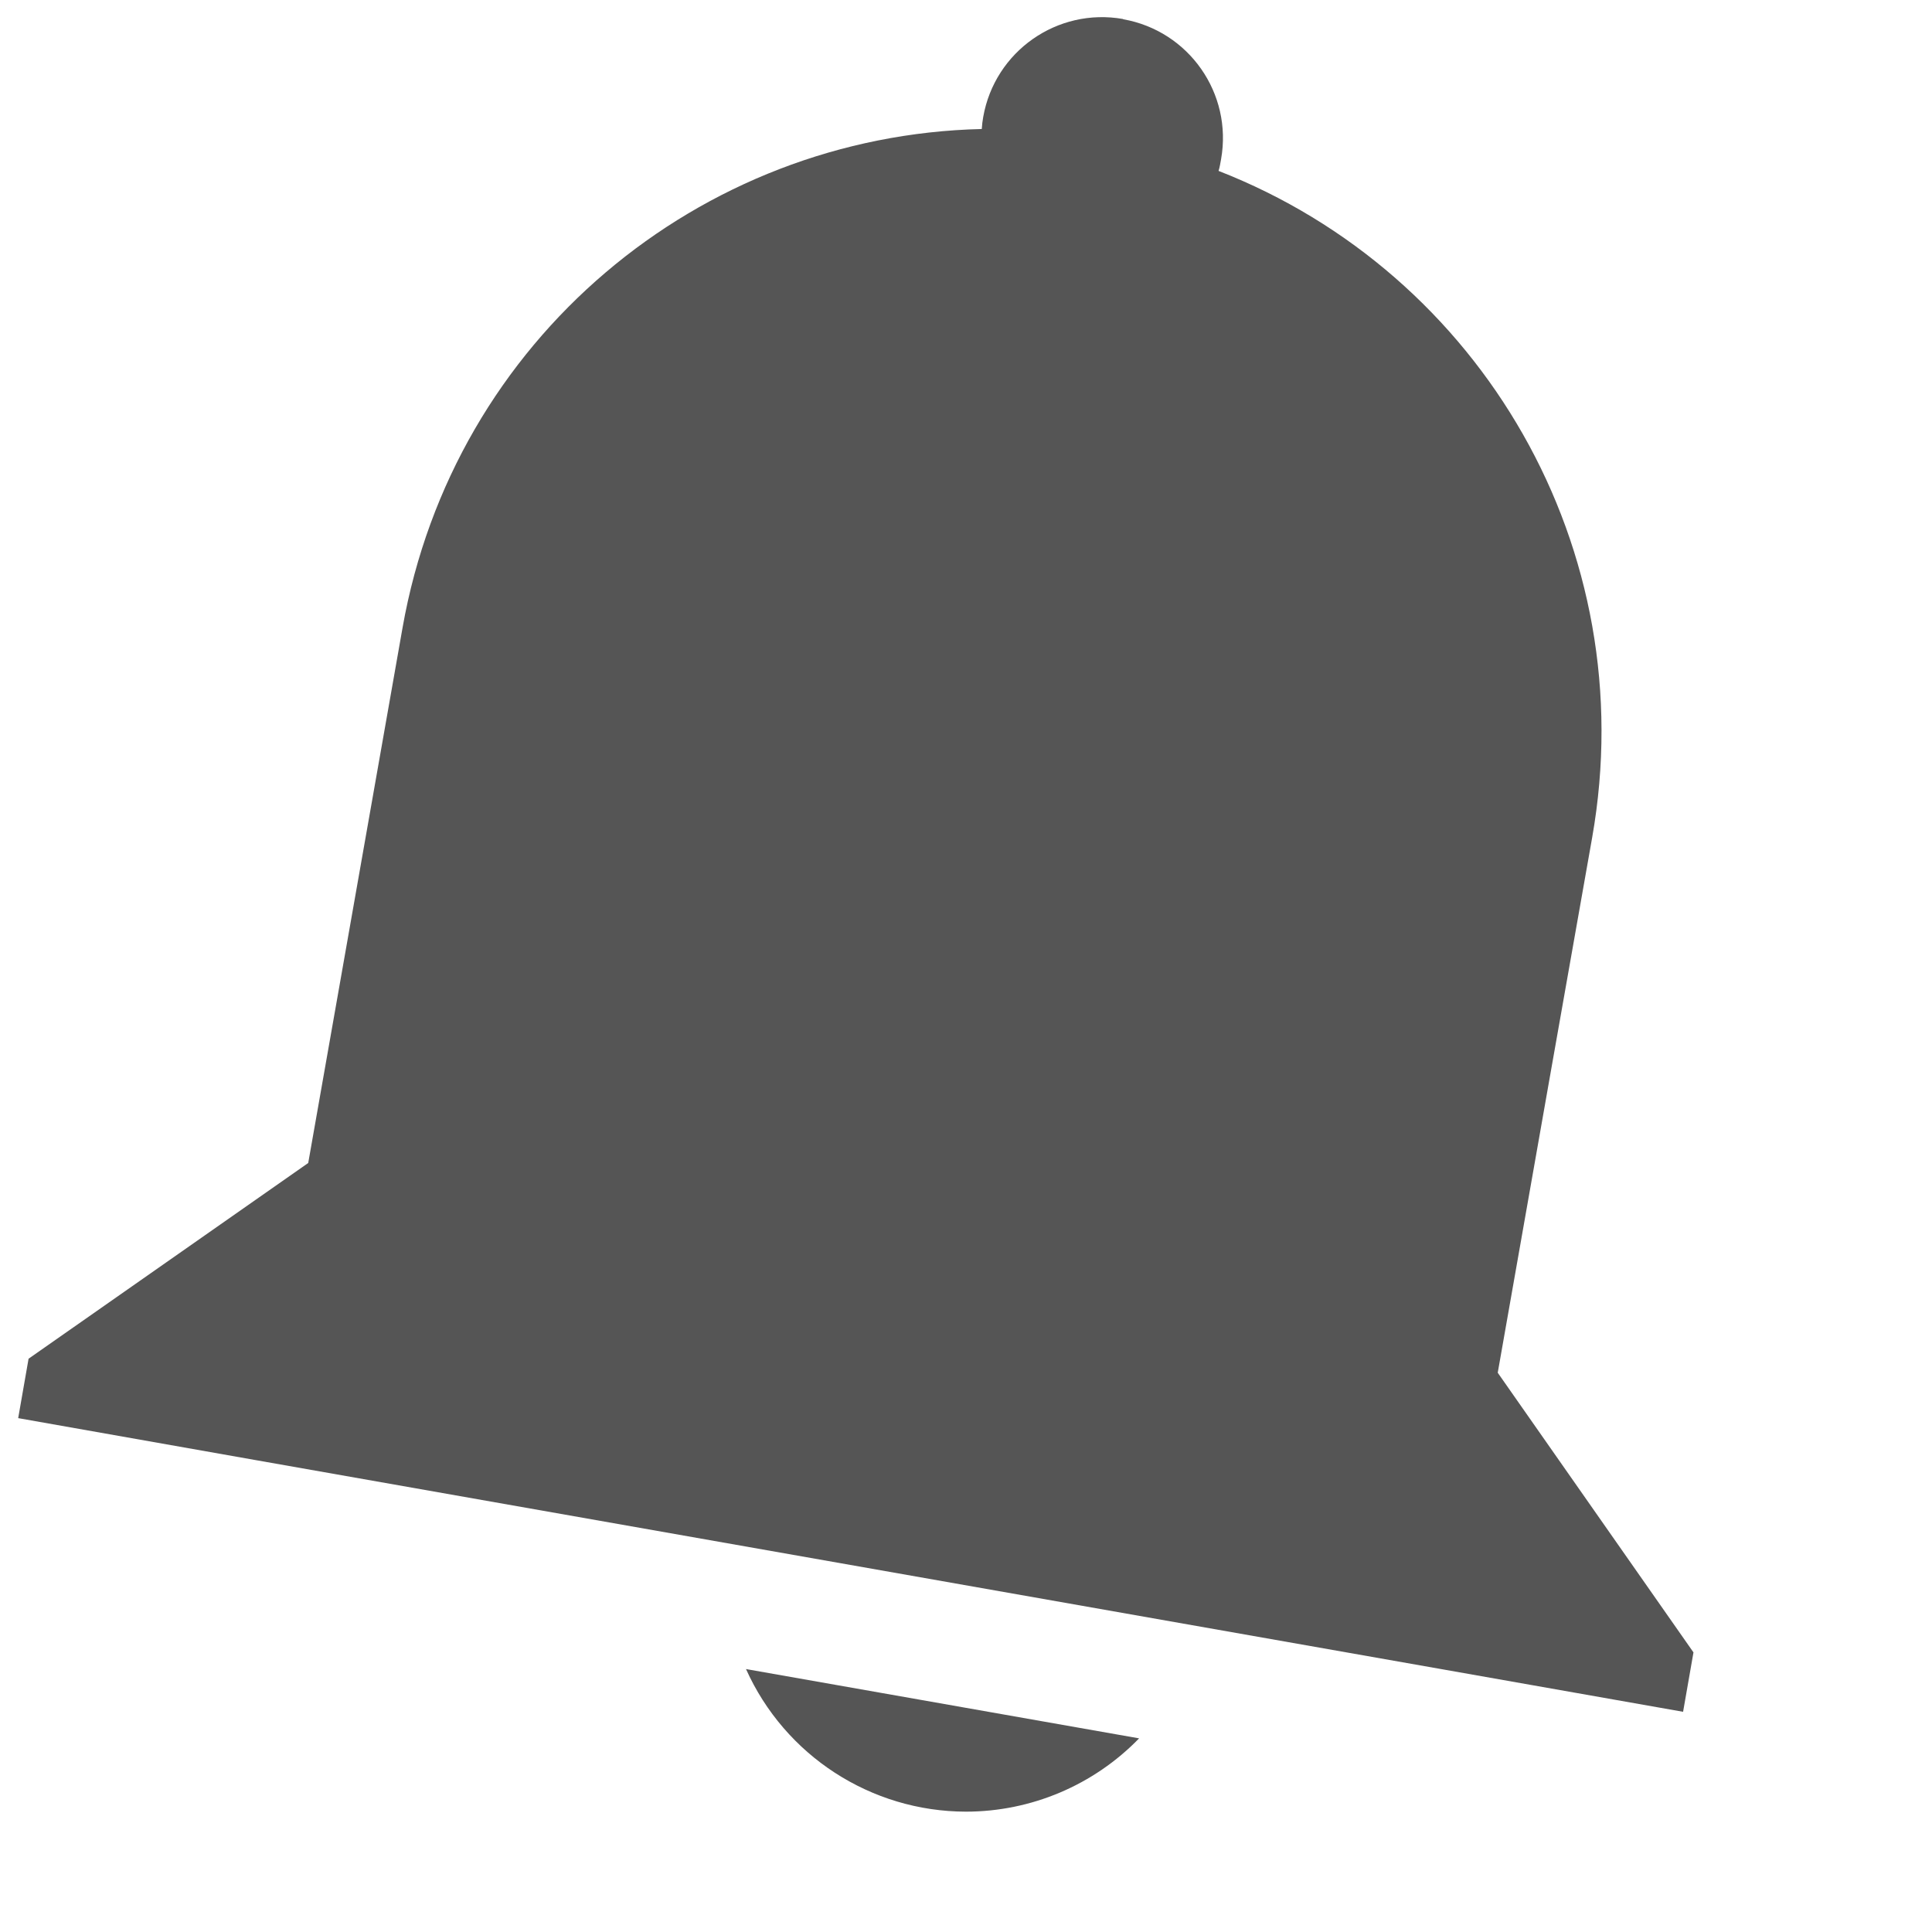
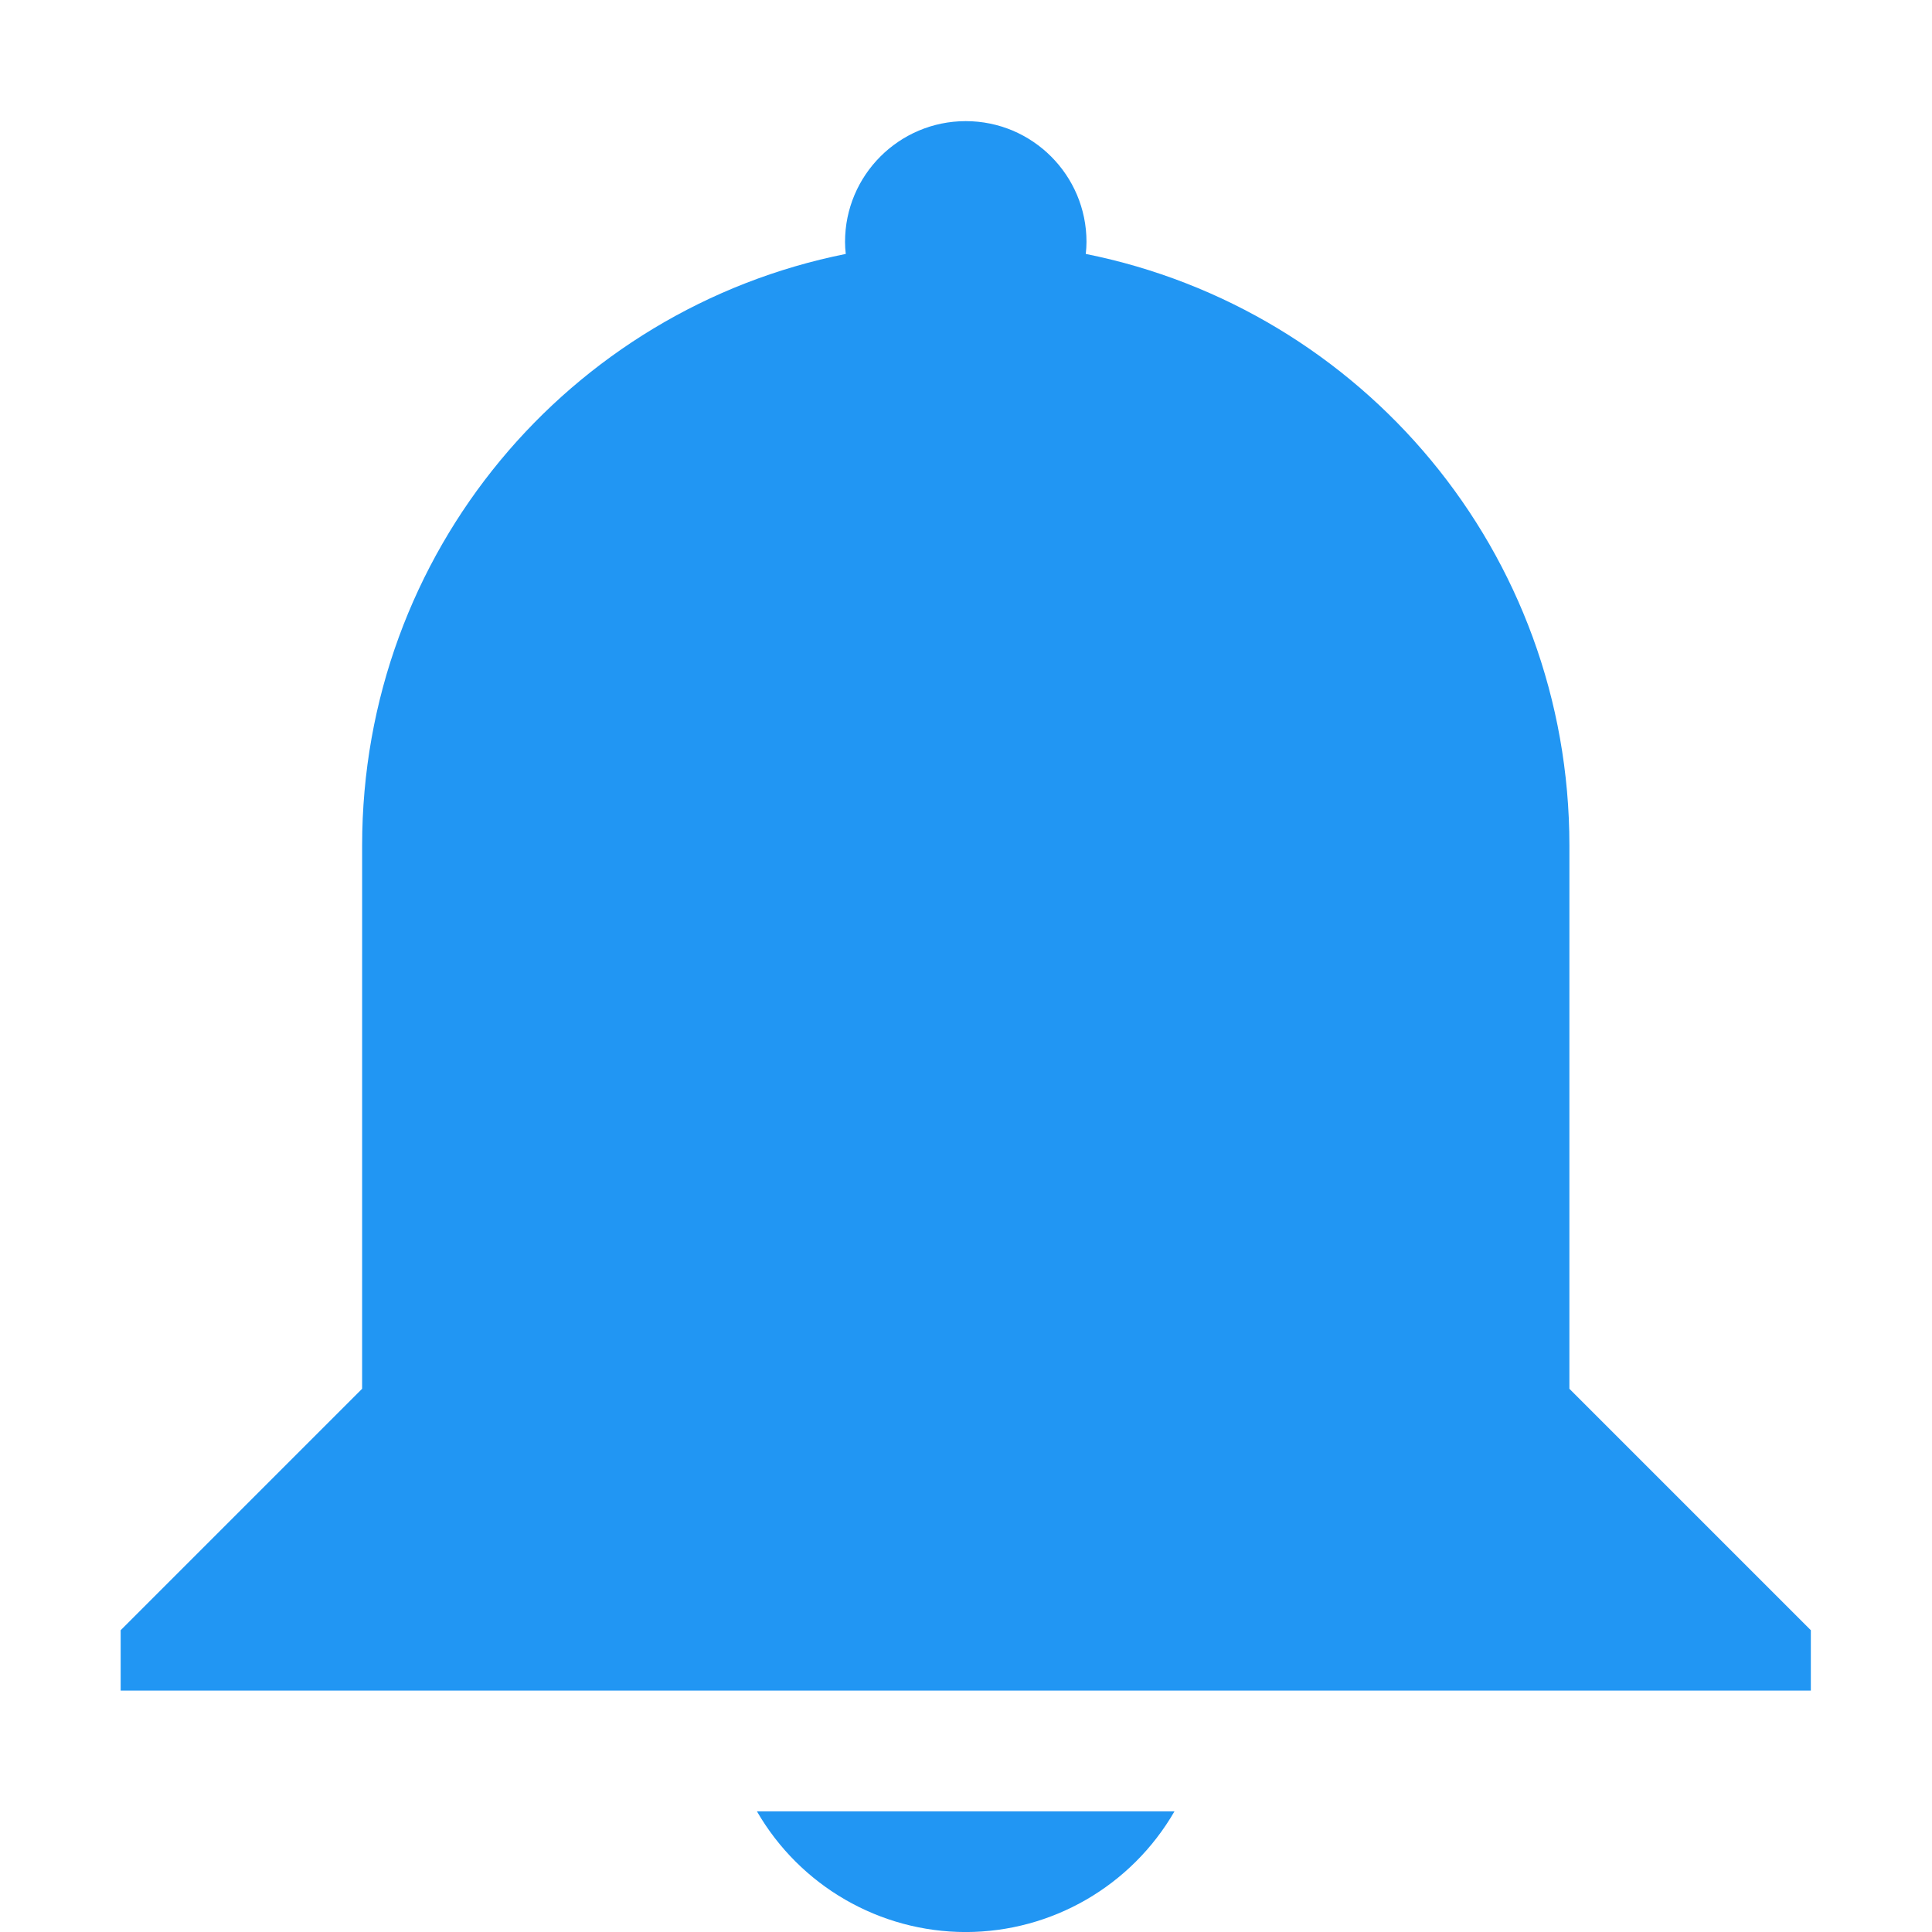
- <svg xmlns="http://www.w3.org/2000/svg" xmlns:ns1="http://www.openswatchbook.org/uri/2009/osb" height="16" id="svg7384" style="enable-background:new" version="1.1" width="16">
+ <svg xmlns="http://www.w3.org/2000/svg" xmlns:ns1="http://www.openswatchbook.org/uri/2009/osb" height="16.003" id="svg7384" style="enable-background:new" version="1.1" width="16">
  <defs id="defs7386">
    <linearGradient id="linearGradient6882" ns1:paint="solid">
      <stop id="stop6884" offset="0" style="stop-color:#555555;stop-opacity:1;" />
    </linearGradient>
    <linearGradient id="linearGradient5606" ns1:paint="solid">
      <stop id="stop5608" offset="0" style="stop-color:#000000;stop-opacity:1;" />
    </linearGradient>
    <filter id="filter7554" style="color-interpolation-filters:sRGB">
      <feBlend id="feBlend7556" in2="BackgroundImage" mode="darken" />
    </filter>
  </defs>
-   <g id="layer9" style="display:inline" transform="translate(-465.0004,315.0034)">
-     <path d="m 474.301,-314.846 c -0.544,-0.096 -1.062,0.267 -1.158,0.811 -0.006,0.033 -0.01,0.066 -0.012,0.1 -2.335,0.054 -4.375,1.739 -4.797,4.131 l -0.781,4.432 -2.316,1.621 -0.086,0.492 1.969,0.348 9.848,1.736 1.971,0.348 0.086,-0.492 -1.621,-2.316 0.434,-2.463 0.348,-1.969 c 0.422,-2.392 -0.918,-4.672 -3.094,-5.521 0.01,-0.032 0.015,-0.065 0.021,-0.098 0.096,-0.544 -0.267,-1.062 -0.811,-1.158 z m -3.123,13.664 a 2,2 0 0 0 1.822,1.182 2,2 0 0 0 1.434,-0.607 l -3.256,-0.574 z" id="path6329" style="opacity:1;fill:#555555;fill-opacity:1;stroke:none;stroke-width:3;stroke-linecap:round;stroke-miterlimit:4;stroke-dasharray:none;stroke-opacity:1" />
+   <g id="layer9" style="display:inline" transform="translate(-645.0004,475.0034)">
+     <path class="new" d="m 653,-474 c 0.552,0 1,0.448 1,1 -2.9e-4,0.033 -0.002,0.067 -0.006,0.1 2.29,0.459 4.006,2.471 4.006,4.9 l -1.4e-4,2 0,2.5 2,2 0,0.5 -2,0 -10,0 -2,0 0,-0.5 2,-2 1.4e-4,-4.5 c 8e-5,-2.429 1.716,-4.442 4.006,-4.9 -0.004,-0.033 -0.006,-0.066 -0.006,-0.1 0,-0.552 0.448,-1 1,-1 z M 654.729,-460 c -0.357,0.618 -1.015,0.999 -1.729,1 -0.714,-5.6e-4 -1.373,-0.382 -1.73,-1 z" id="path6054" style="opacity:1;fill:#2196f3;fill-opacity:1;stroke:none;stroke-width:3;stroke-linecap:round;stroke-miterlimit:4;stroke-dasharray:none;stroke-opacity:1" />
  </g>
-   <g id="layer10" style="display:inline;filter:url(#filter7554)" transform="translate(-465.0004,315.0034)" />
-   <g id="layer1" style="display:inline" transform="translate(-224.0002,-301.9966)" />
-   <g id="layer14" style="display:inline" transform="translate(-465.0004,315.0034)" />
-   <g id="layer15" style="display:inline" transform="translate(-465.0004,315.0034)" />
-   <g id="g71291" style="display:inline" transform="translate(-465.0004,315.0034)" />
-   <g id="layer2" style="display:inline" transform="translate(-224.0002,-151.9966)" />
-   <g id="layer12" style="display:inline" transform="translate(-465.0004,315.0034)" />
+   <g id="layer10" style="display:inline;filter:url(#filter7554)" transform="translate(-645.0004,475.0034)" />
+   <g id="layer1" style="display:inline" transform="translate(-404.0002,-141.9966)" />
+   <g id="layer14" style="display:inline" transform="translate(-645.0004,475.0034)" />
+   <g id="layer15" style="display:inline" transform="translate(-645.0004,475.0034)" />
+   <g id="g71291" style="display:inline" transform="translate(-645.0004,475.0034)" />
+   <g id="layer2" style="display:inline" transform="translate(-404.0002,8.003357)" />
+   <g id="layer12" style="display:inline" transform="translate(-645.0004,475.0034)" />
</svg>
